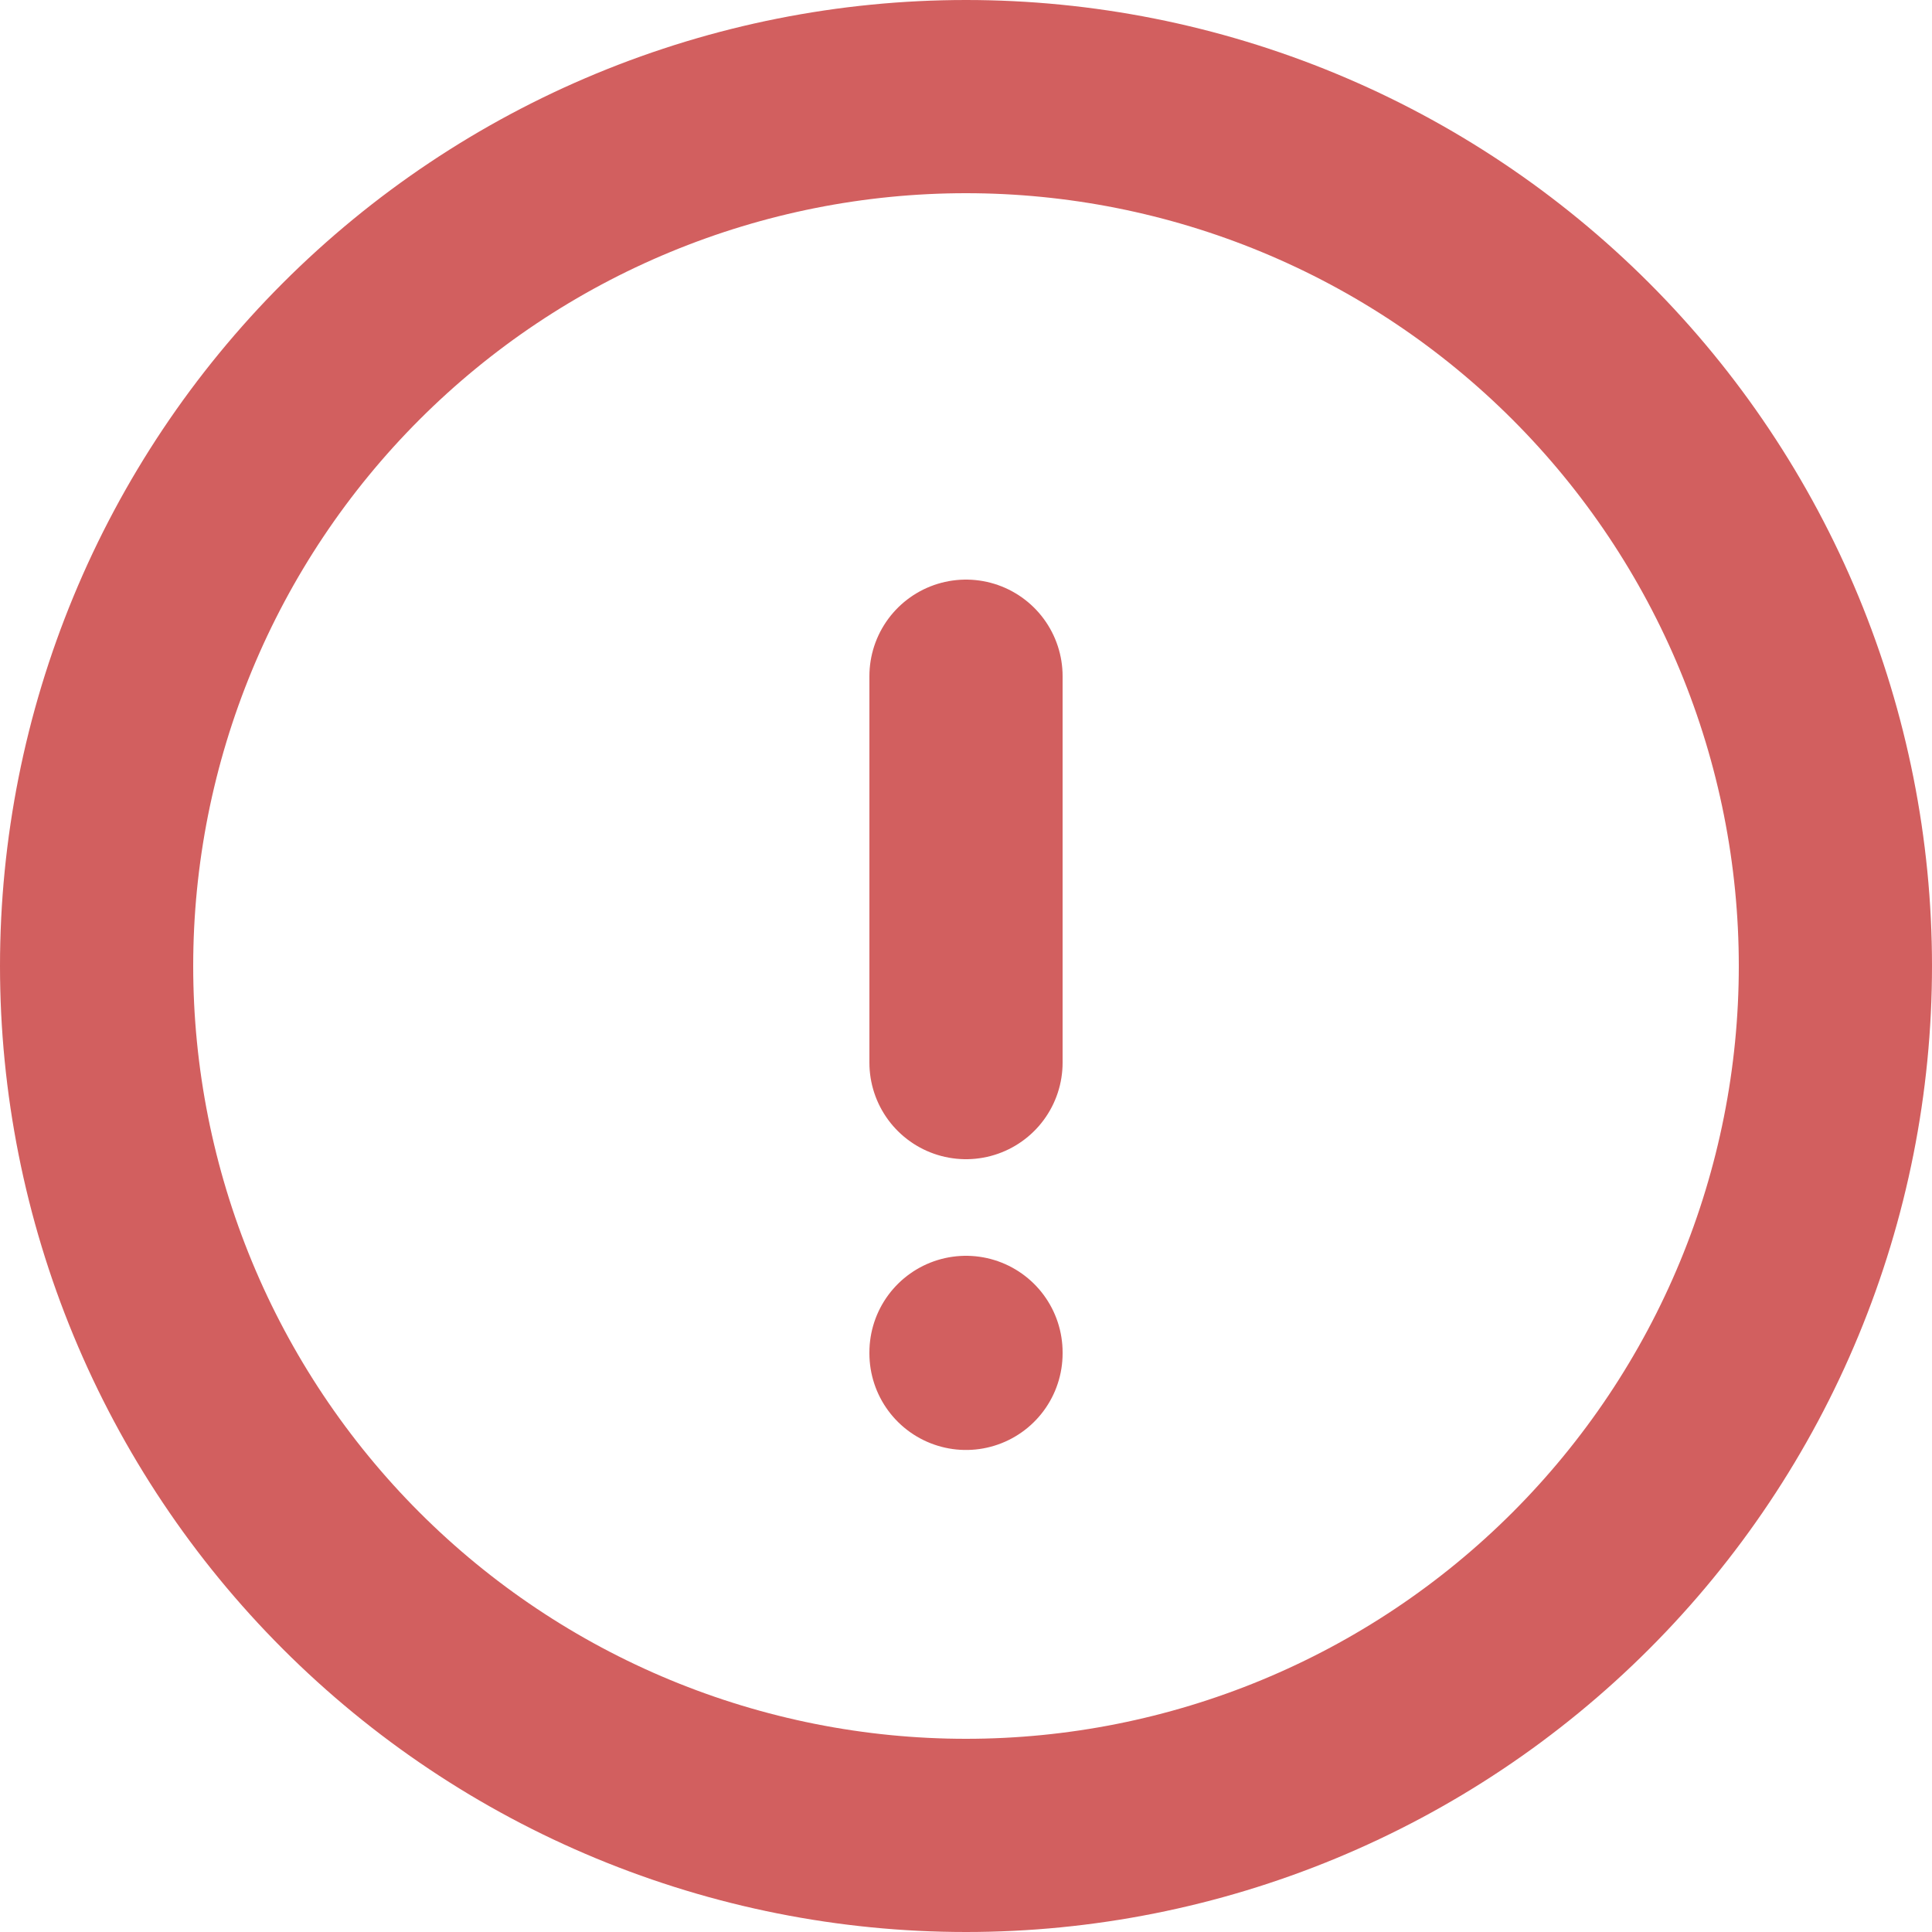
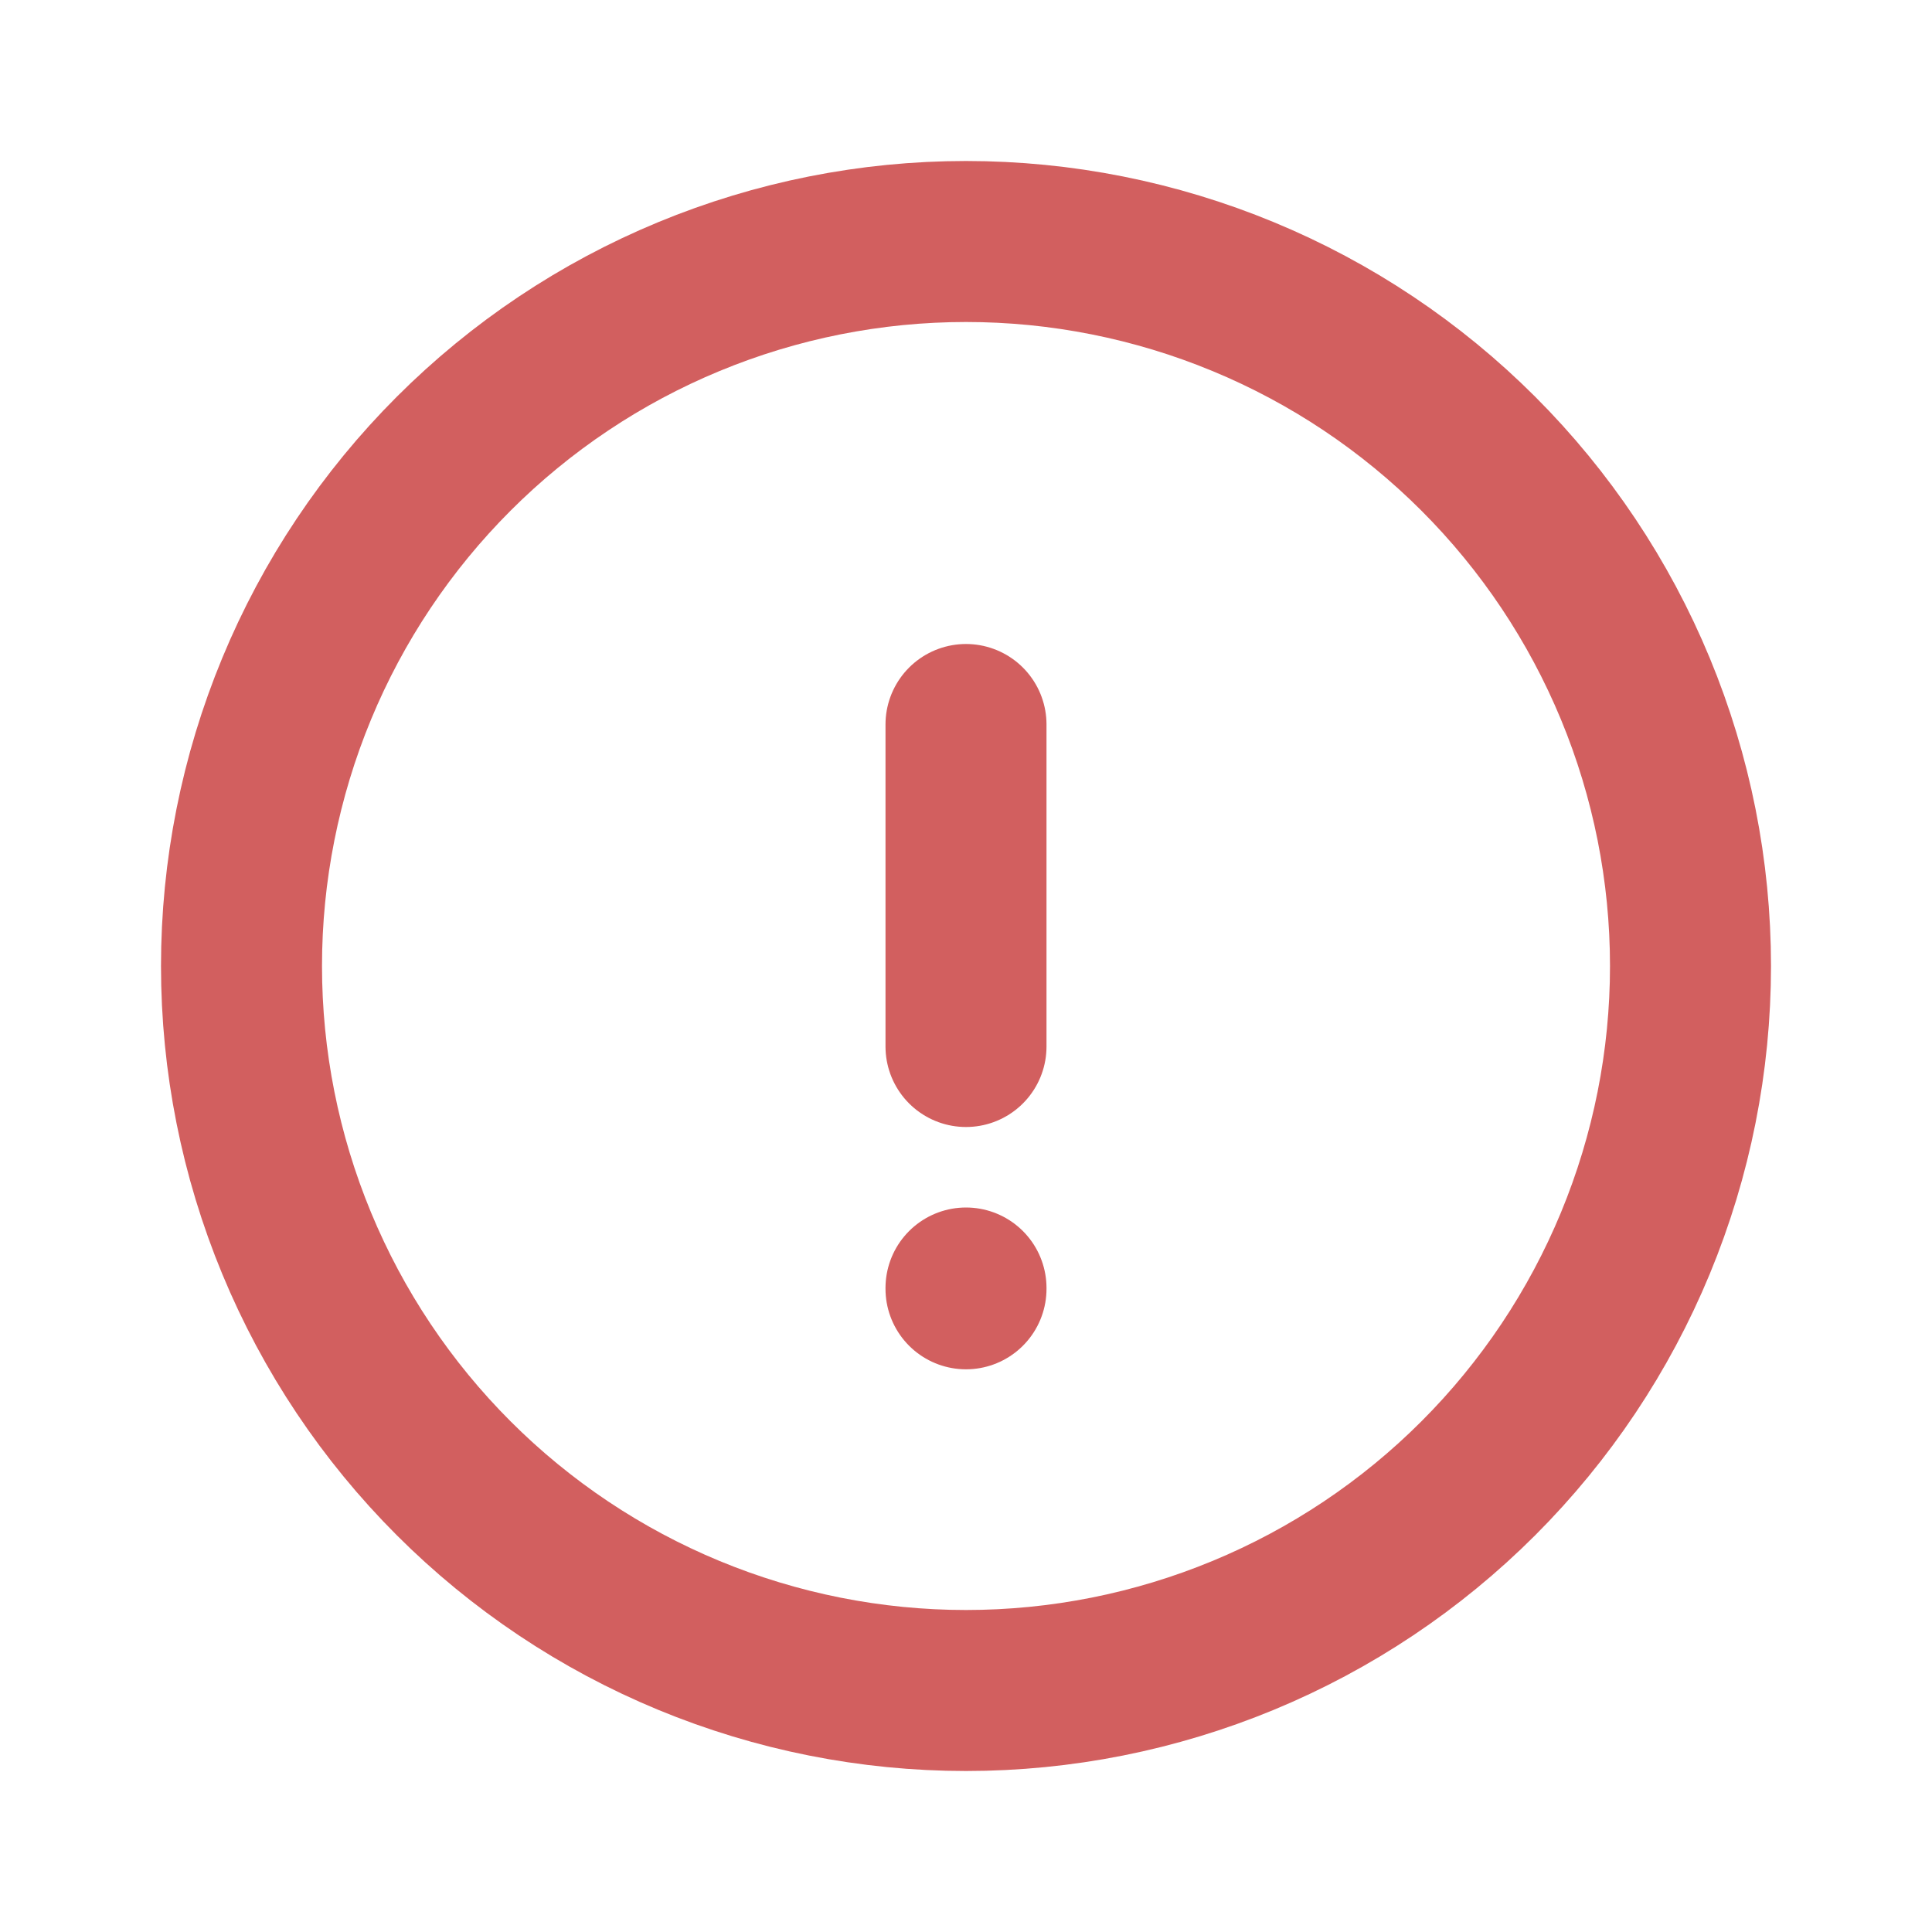
- <svg xmlns="http://www.w3.org/2000/svg" width="20" height="20" viewBox="0 0 20 20" fill="none">
-   <path d="M10 7V11M10 14V14.01M1 10C1 11.182 1.233 12.352 1.685 13.444C2.137 14.536 2.8 15.528 3.636 16.364C4.472 17.2 5.464 17.863 6.556 18.315C7.648 18.767 8.818 19 10 19C11.182 19 12.352 18.767 13.444 18.315C14.536 17.863 15.528 17.2 16.364 16.364C17.2 15.528 17.863 14.536 18.315 13.444C18.767 12.352 19 11.182 19 10C19 8.818 18.767 7.648 18.315 6.556C17.863 5.464 17.2 4.472 16.364 3.636C15.528 2.8 14.536 2.137 13.444 1.685C12.352 1.233 11.182 1 10 1C8.818 1 7.648 1.233 6.556 1.685C5.464 2.137 4.472 2.8 3.636 3.636C2.8 4.472 2.137 5.464 1.685 6.556C1.233 7.648 1 8.818 1 10Z" stroke="#C73838" stroke-opacity="0.8" stroke-width="2" stroke-linecap="round" stroke-linejoin="round" />
+ <svg xmlns="http://www.w3.org/2000/svg" width="24" height="24" viewBox="0 0 24 24" fill="none">
+   <path d="M12 9V13M12 16V16.01M3 12C3 13.182 3.233 14.352 3.685 15.444C4.137 16.536 4.8 17.528 5.636 18.364C6.472 19.2 7.464 19.863 8.556 20.315C9.648 20.767 10.818 21 12 21C13.182 21 14.352 20.767 15.444 20.315C16.536 19.863 17.528 19.2 18.364 18.364C19.2 17.528 19.863 16.536 20.315 15.444C20.767 14.352 21 13.182 21 12C21 10.818 20.767 9.648 20.315 8.556C19.863 7.464 19.2 6.472 18.364 5.636C17.528 4.8 16.536 4.137 15.444 3.685C14.352 3.233 13.182 3 12 3C10.818 3 9.648 3.233 8.556 3.685C7.464 4.137 6.472 4.8 5.636 5.636C4.8 6.472 4.137 7.464 3.685 8.556C3.233 9.648 3 10.818 3 12Z" stroke="#C73838" stroke-opacity="0.8" stroke-width="2" stroke-linecap="round" stroke-linejoin="round" />
</svg>
